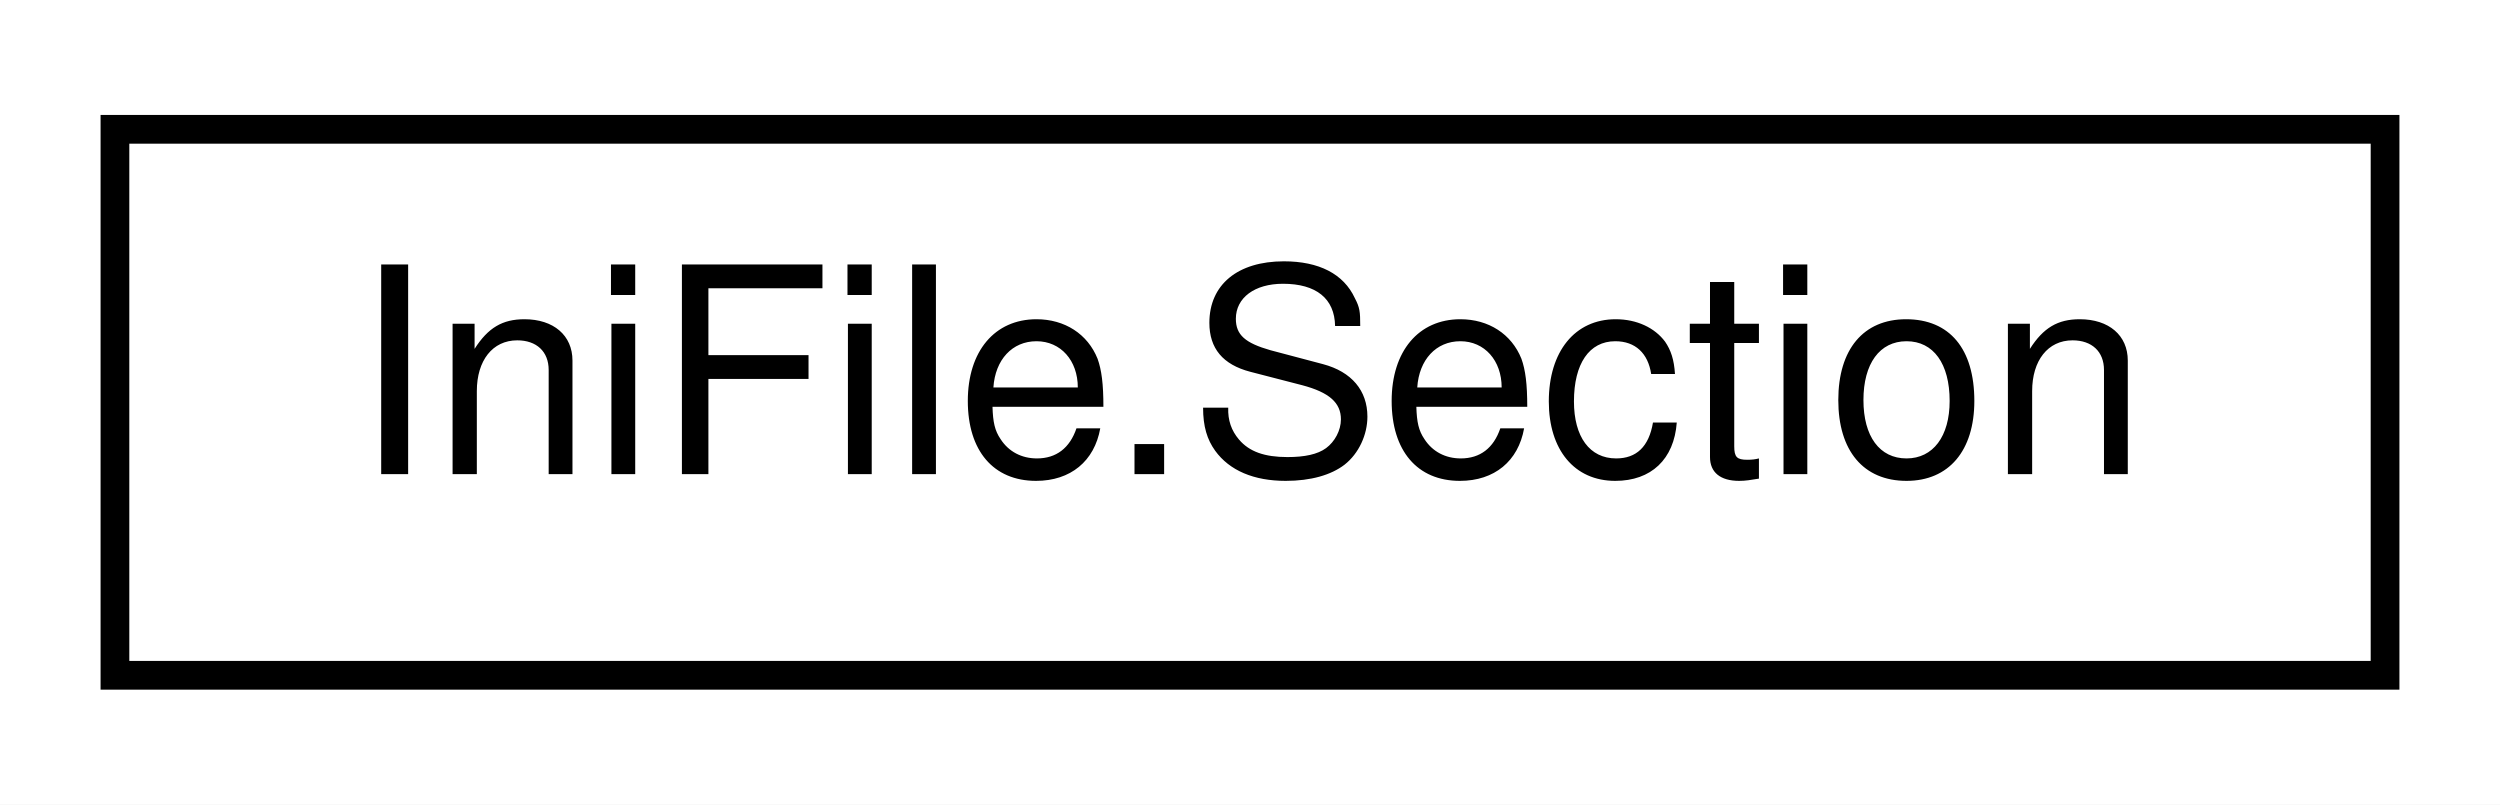
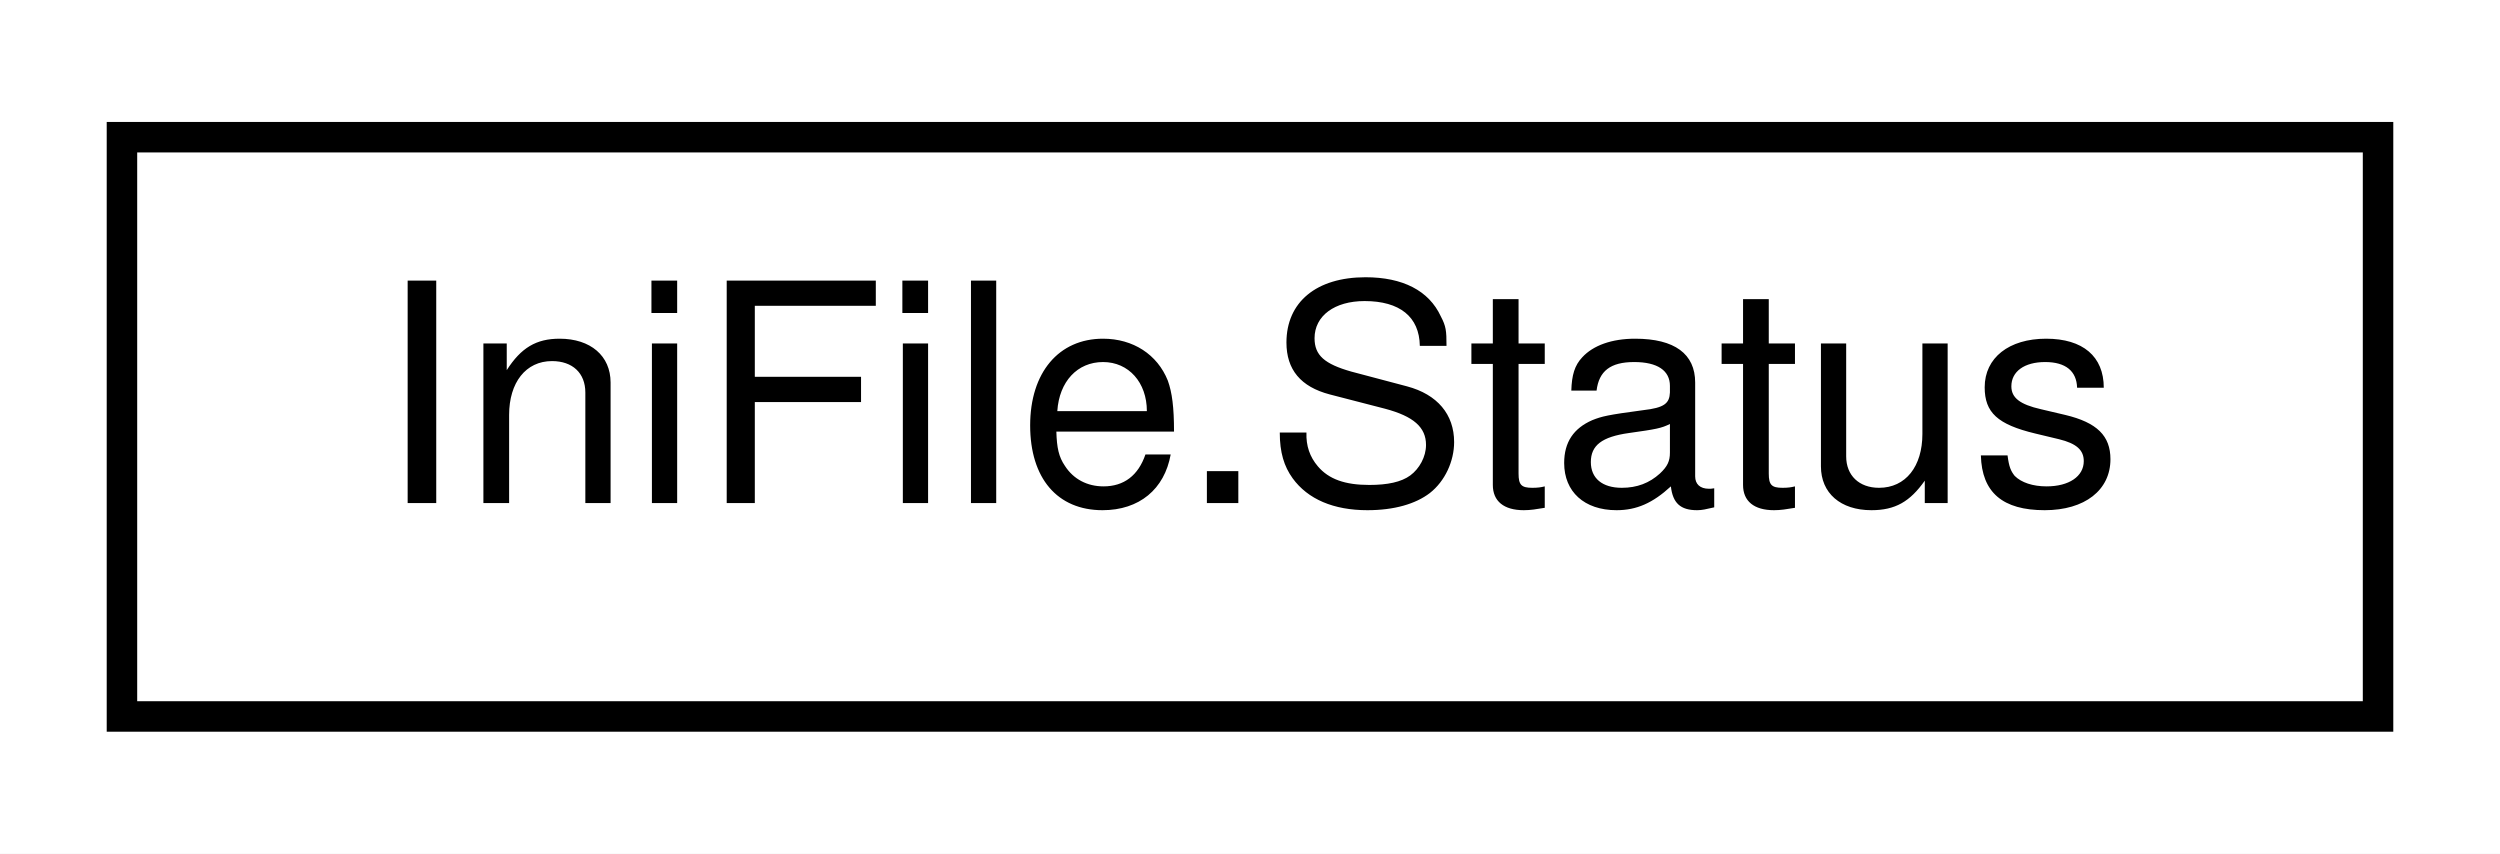
- <svg xmlns="http://www.w3.org/2000/svg" xmlns:xlink="http://www.w3.org/1999/xlink" width="87pt" height="28pt" viewBox="0.00 0.00 87.00 28.00">
+ <svg xmlns="http://www.w3.org/2000/svg" xmlns:xlink="http://www.w3.org/1999/xlink" width="82pt" height="28pt" viewBox="0.00 0.00 82.00 28.00">
  <g id="graph0" class="graph" transform="scale(1 1) rotate(0) translate(4 24)">
-     <polygon fill="white" stroke="none" points="-4,4 -4,-24 83,-24 83,4 -4,4" />
+     <polygon fill="white" stroke="none" points="-4,4 -4,-24 78,-24 78,4 -4,4" />
    <g id="node1" class="node">
      <g id="a_node1">
-         <a xlink:href="classcom_1_1aworx_1_1lib_1_1config_1_1IniFile_1_1Section.html" target="_top" xlink:title="IniFile.Section">
-           <polygon fill="white" stroke="black" points="-7.10543e-15,-0.5 -7.10543e-15,-19.5 79,-19.5 79,-0.5 -7.10543e-15,-0.5" />
-           <text text-anchor="middle" x="39.5" y="-7.5" font-family="Helvetica,sans-Serif" font-size="10.00">IniFile.Section</text>
+         <a xlink:href="enumcom_1_1aworx_1_1lib_1_1config_1_1IniFile_1_1Status.html" target="_top" xlink:title="IniFile.Status">
+           <polygon fill="white" stroke="black" points="0,-0.5 0,-19.5 74,-19.5 74,-0.5 0,-0.5" />
+           <text text-anchor="middle" x="37" y="-7.5" font-family="Helvetica,sans-Serif" font-size="10.00">IniFile.Status</text>
        </a>
      </g>
    </g>
  </g>
</svg>
